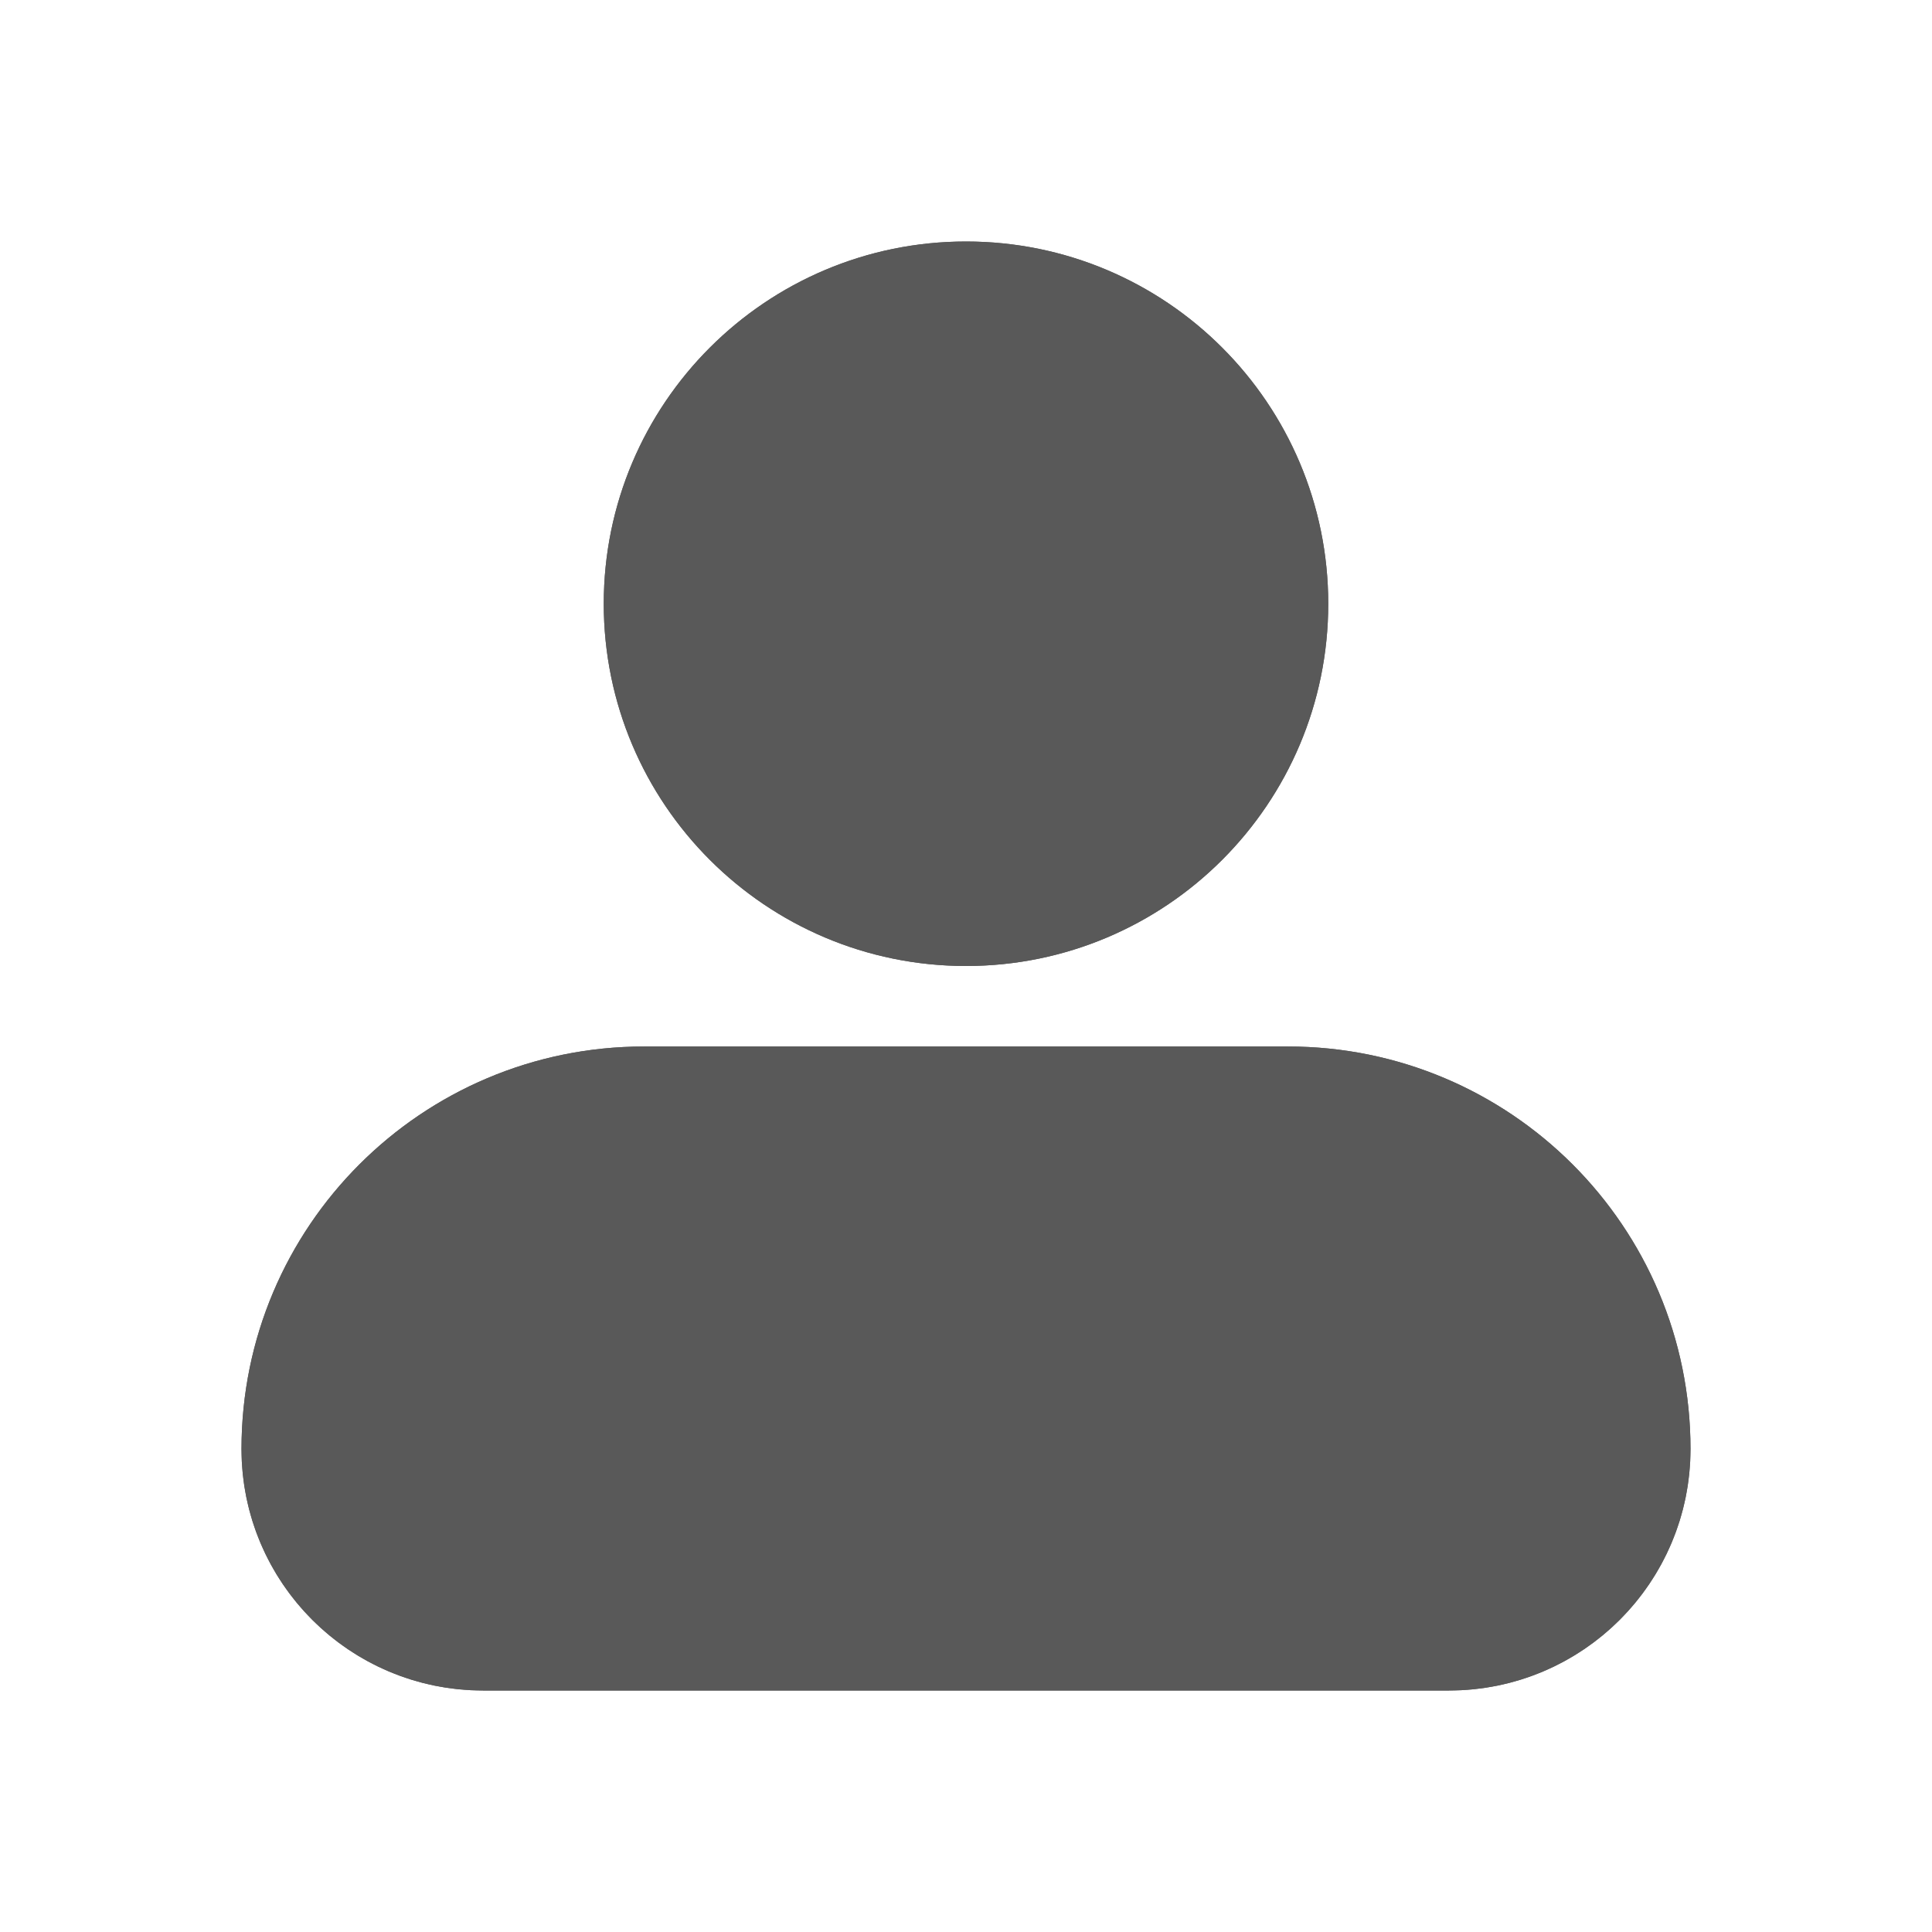
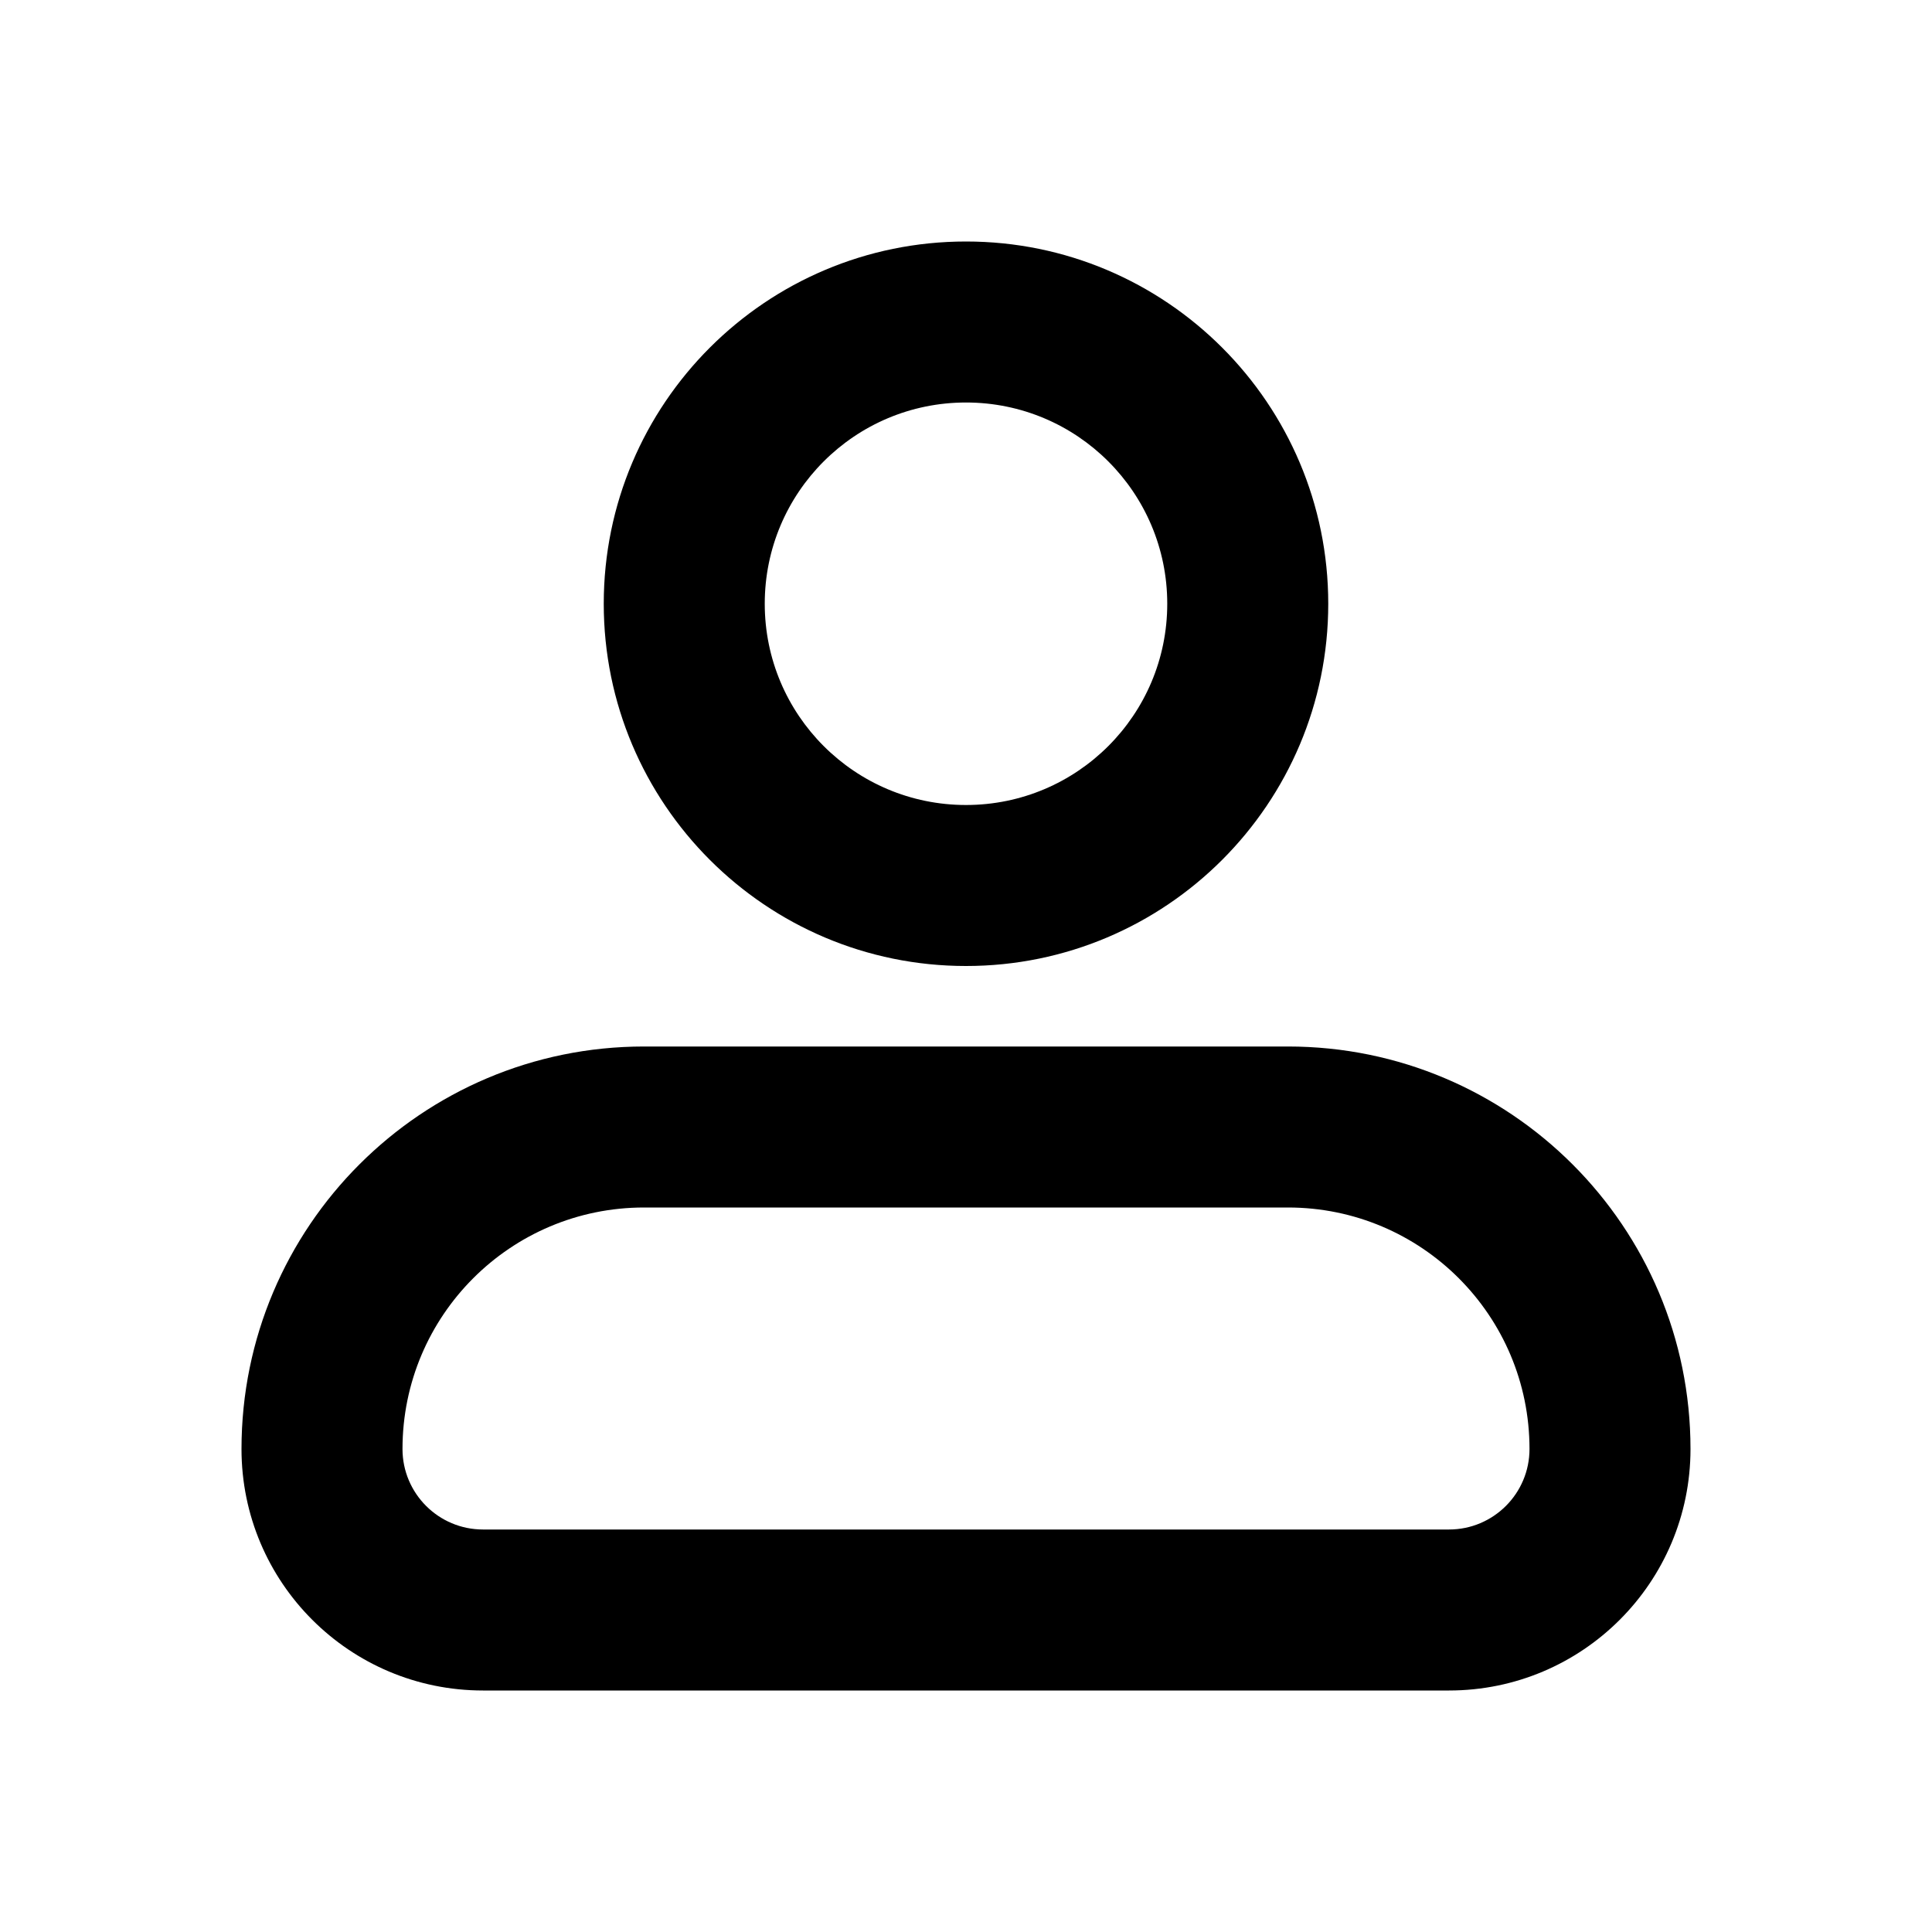
<svg xmlns="http://www.w3.org/2000/svg" width="100%" height="100%" viewBox="0 0 24 24" fill="none">
-   <g opacity="0.65">
-     <path d="M4 18C4 15.791 5.791 14 8 14H16C18.209 14 20 15.791 20 18C20 19.105 19.105 20 18 20H6C4.895 20 4 19.105 4 18Z" fill="currentColor" stroke="currentColor" stroke-width="2" stroke-linejoin="round" />
-     <circle cx="12" cy="7.5" r="3.5" fill="currentColor" stroke="currentColor" stroke-width="2" />
-     <path fill-rule="evenodd" clip-rule="evenodd" d="M12 3C9.515 3 7.5 5.015 7.5 7.5C7.5 9.985 9.515 12 12 12C14.485 12 16.5 9.985 16.5 7.5C16.5 5.015 14.485 3 12 3ZM9.5 7.5C9.5 6.119 10.619 5 12 5C13.381 5 14.5 6.119 14.5 7.5C14.5 8.881 13.381 10 12 10C10.619 10 9.5 8.881 9.5 7.5Z" fill="currentColor" />
-     <path fill-rule="evenodd" clip-rule="evenodd" d="M8 13C5.239 13 3 15.239 3 18C3 19.657 4.343 21 6 21H18C19.657 21 21 19.657 21 18C21 15.239 18.761 13 16 13H8ZM5 18C5 16.343 6.343 15 8 15H16C17.657 15 19 16.343 19 18C19 18.552 18.552 19 18 19H6C5.448 19 5 18.552 5 18Z" fill="currentColor" />
-   </g>
+   <path fill-rule="evenodd" clip-rule="evenodd" d="M12 3C9.515 3 7.5 5.015 7.5 7.5C7.5 9.985 9.515 12 12 12C14.485 12 16.5 9.985 16.5 7.5C16.5 5.015 14.485 3 12 3ZM9.5 7.5C9.5 6.119 10.619 5 12 5C13.381 5 14.5 6.119 14.5 7.5C14.5 8.881 13.381 10 12 10C10.619 10 9.5 8.881 9.5 7.5Z" fill="currentColor" />
+   <path fill-rule="evenodd" clip-rule="evenodd" d="M8 13C5.239 13 3 15.239 3 18C3 19.657 4.343 21 6 21H18C19.657 21 21 19.657 21 18C21 15.239 18.761 13 16 13H8ZM5 18C5 16.343 6.343 15 8 15H16C17.657 15 19 16.343 19 18C19 18.552 18.552 19 18 19H6C5.448 19 5 18.552 5 18Z" fill="currentColor" />
</svg>
